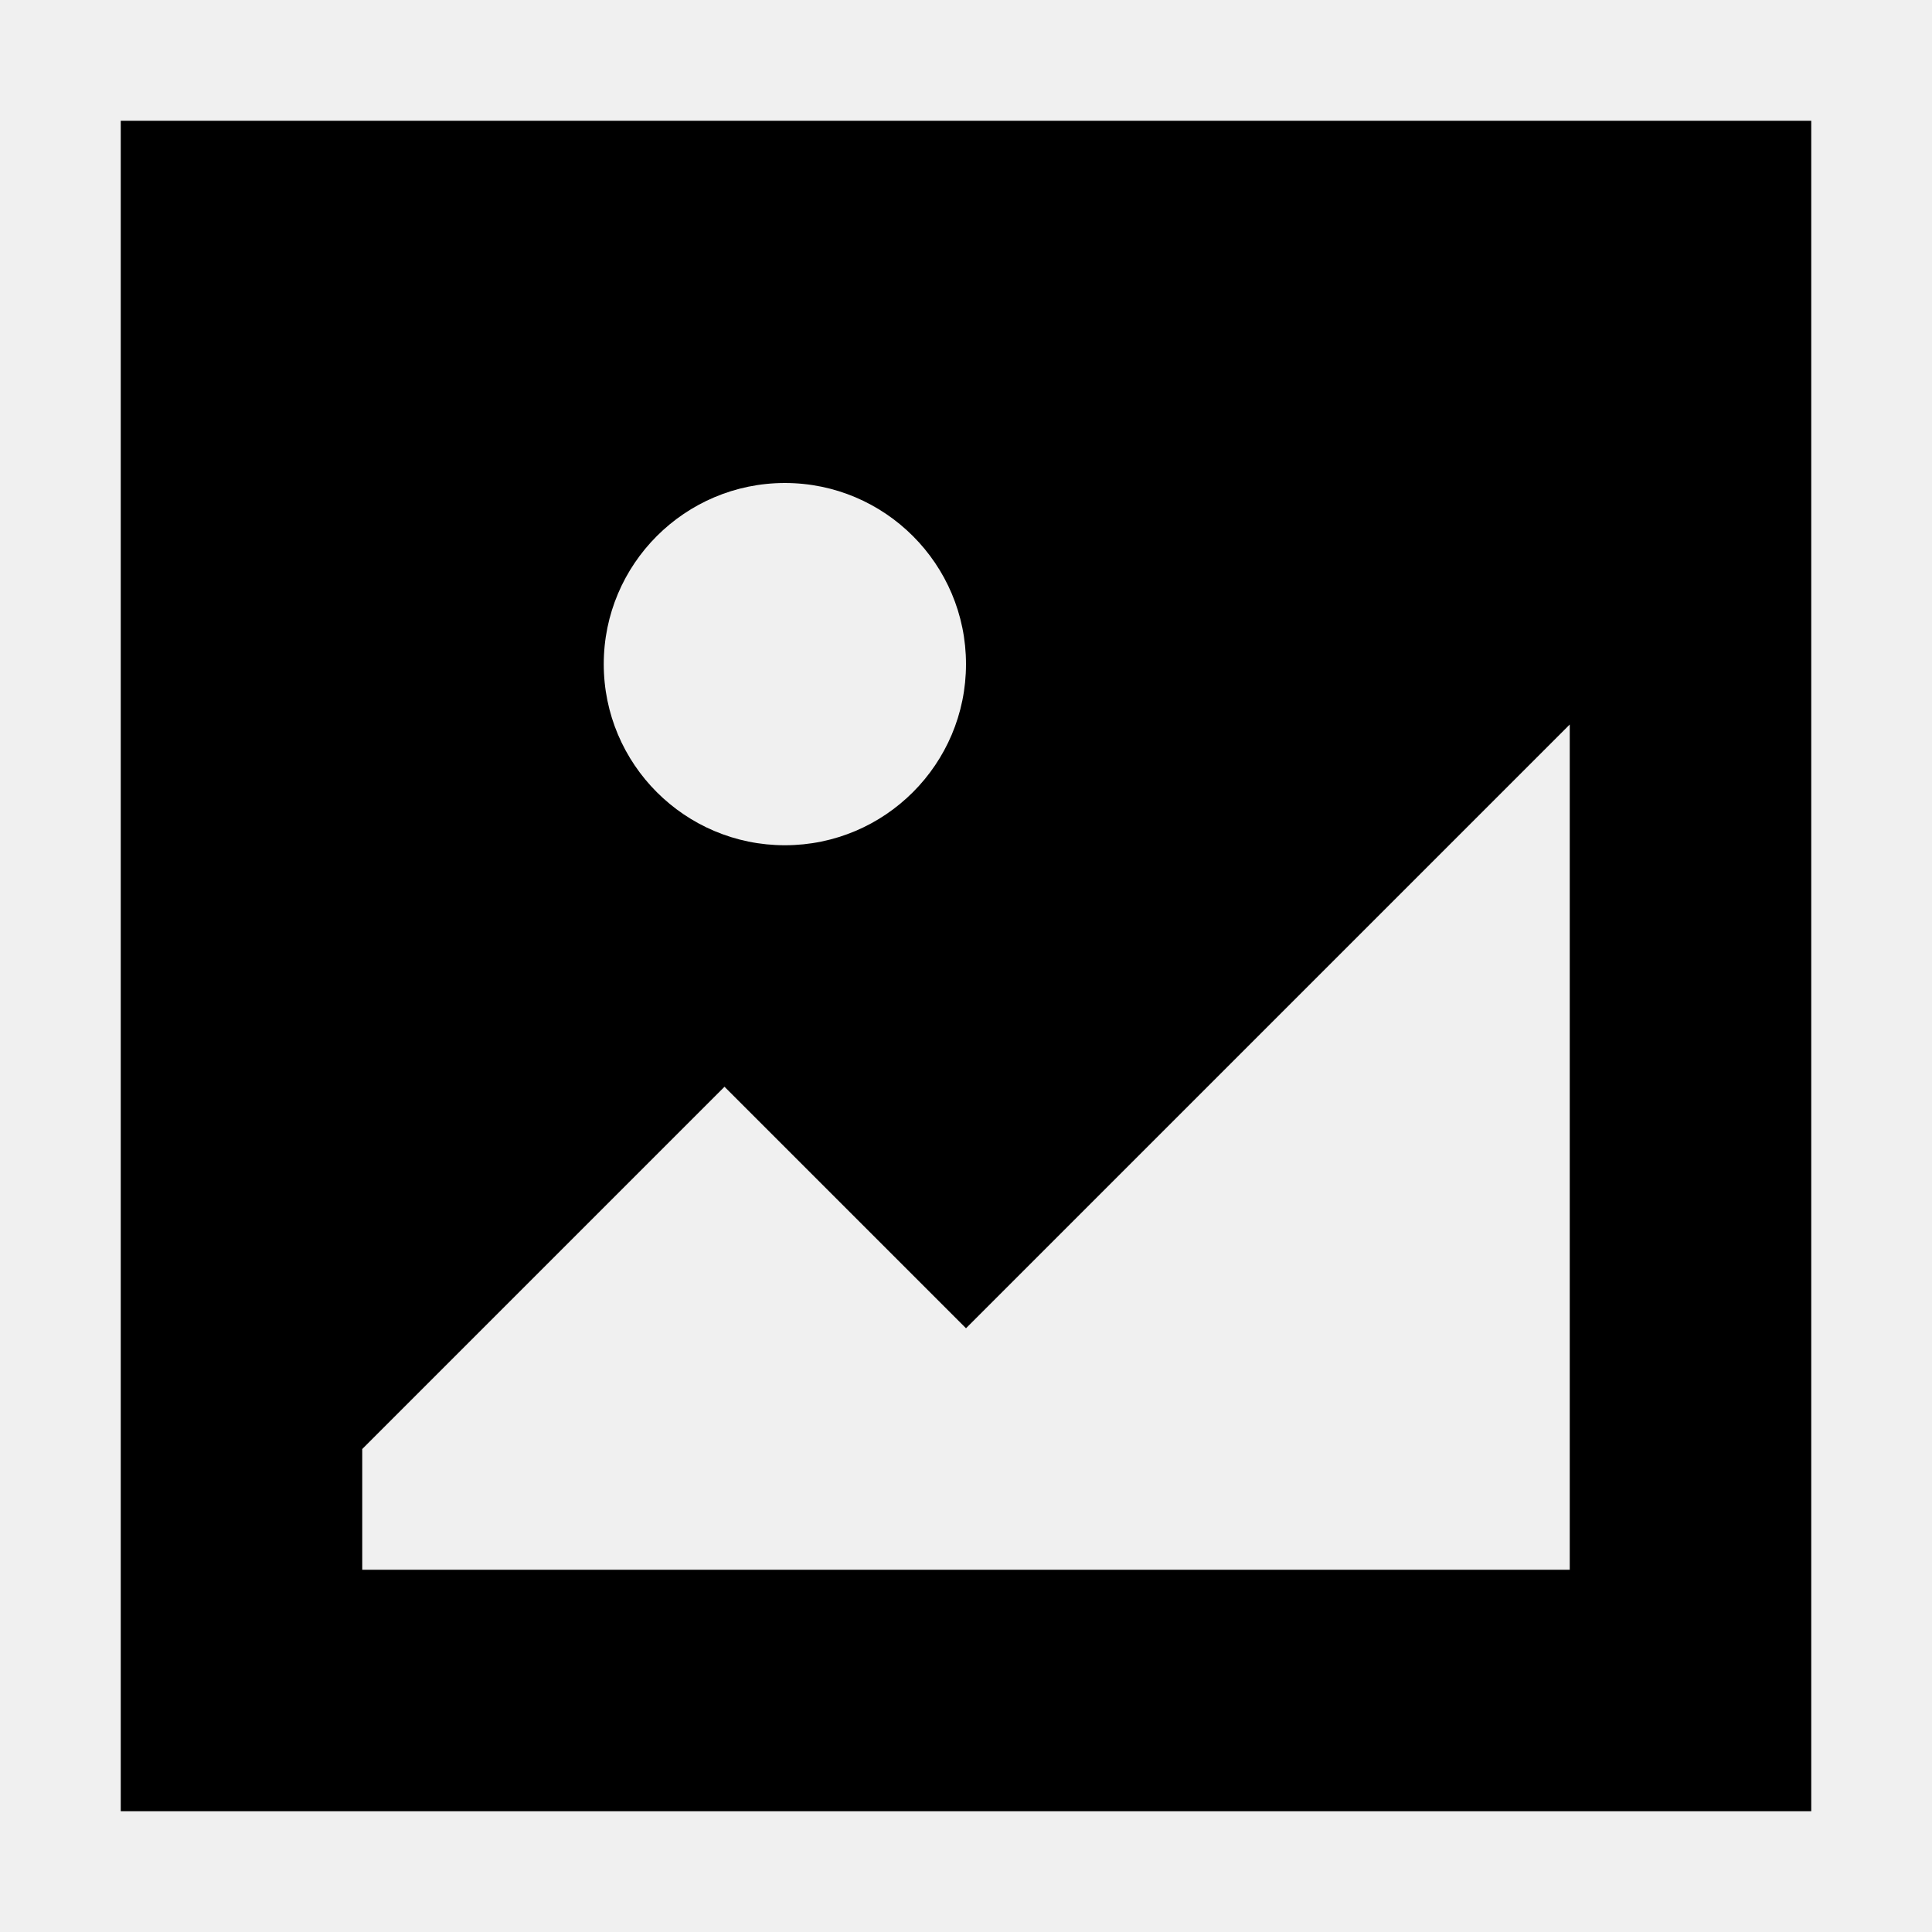
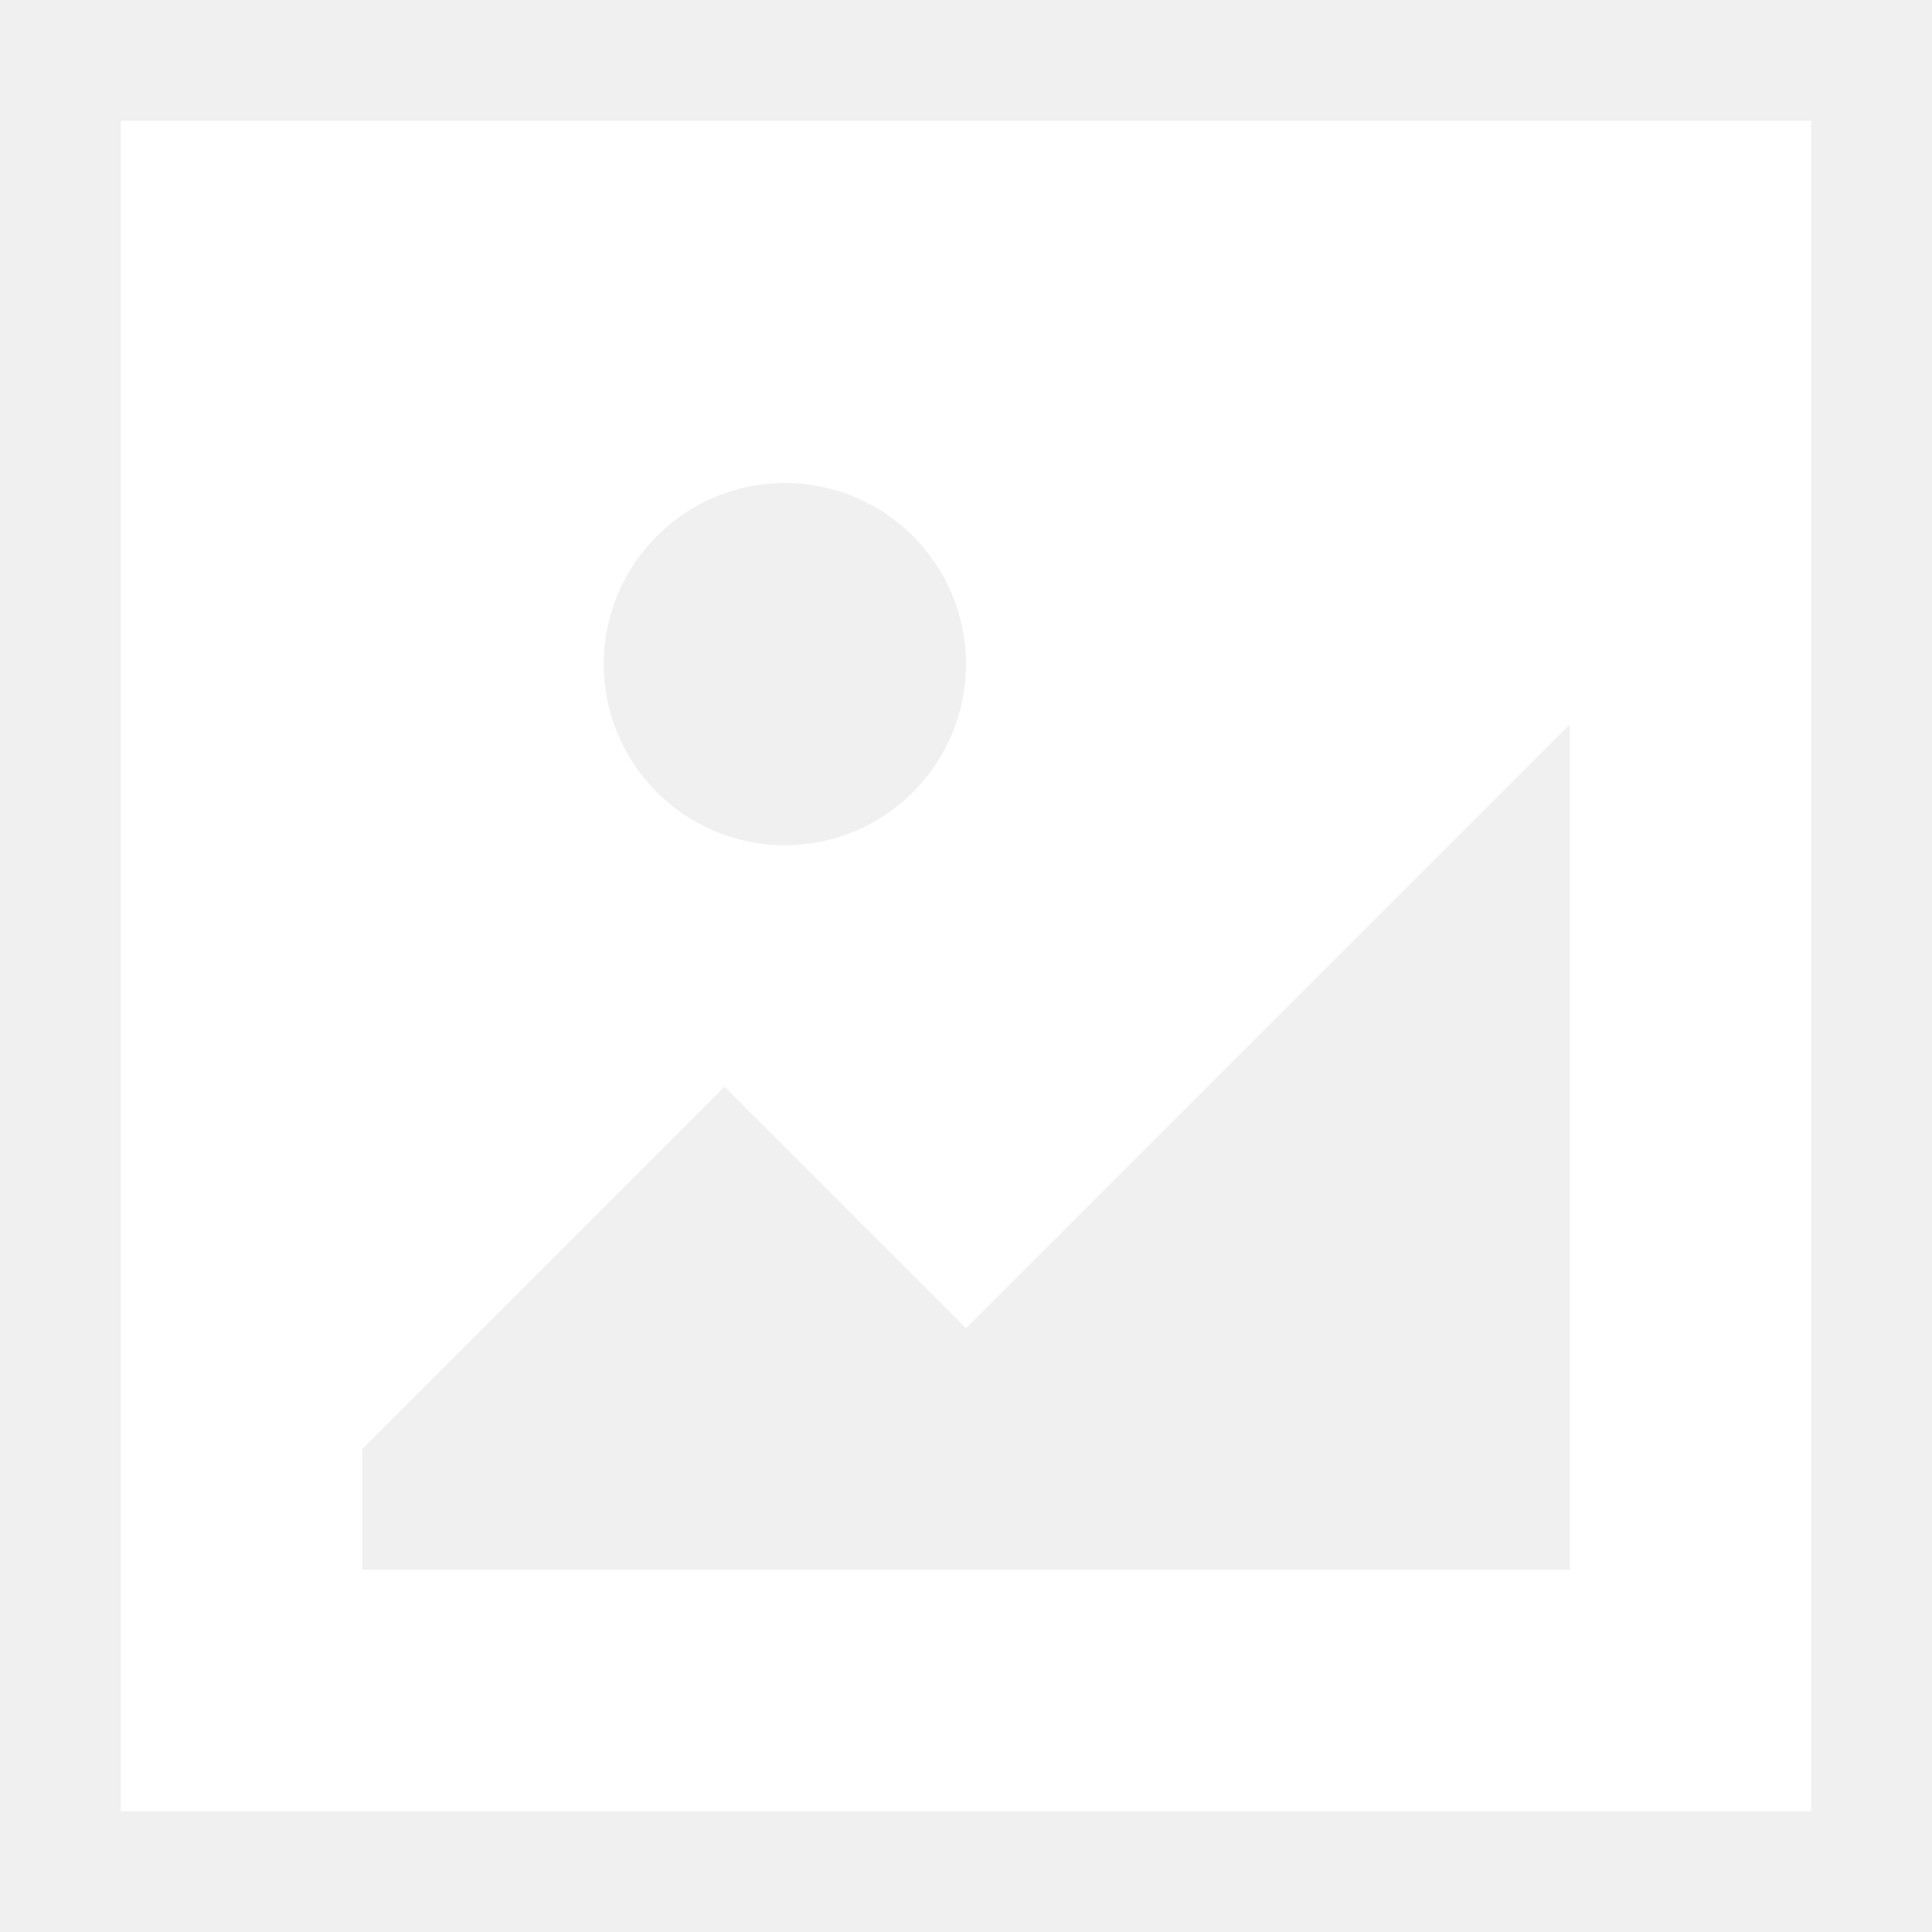
<svg xmlns="http://www.w3.org/2000/svg" width="16" height="16" viewBox="0 0 16 16" fill="none">
-   <path fill-rule="evenodd" clip-rule="evenodd" d="M1 1H15V15H1V1ZM6 9L8 11L13 6V13H3V12L6 9ZM6.5 7C7.328 7 8 6.328 8 5.5C8 4.672 7.328 4 6.5 4C5.672 4 5 4.672 5 5.5C5 6.328 5.672 7 6.5 7Z" fill="#000000" />
+   <path fill-rule="evenodd" clip-rule="evenodd" d="M1 1H15V15H1V1ZM6 9L8 11L13 6V13H3V12L6 9ZM6.5 7C7.328 7 8 6.328 8 5.5C8 4.672 7.328 4 6.5 4C5.672 4 5 4.672 5 5.5C5 6.328 5.672 7 6.5 7Z" fill="white" />
</svg>
